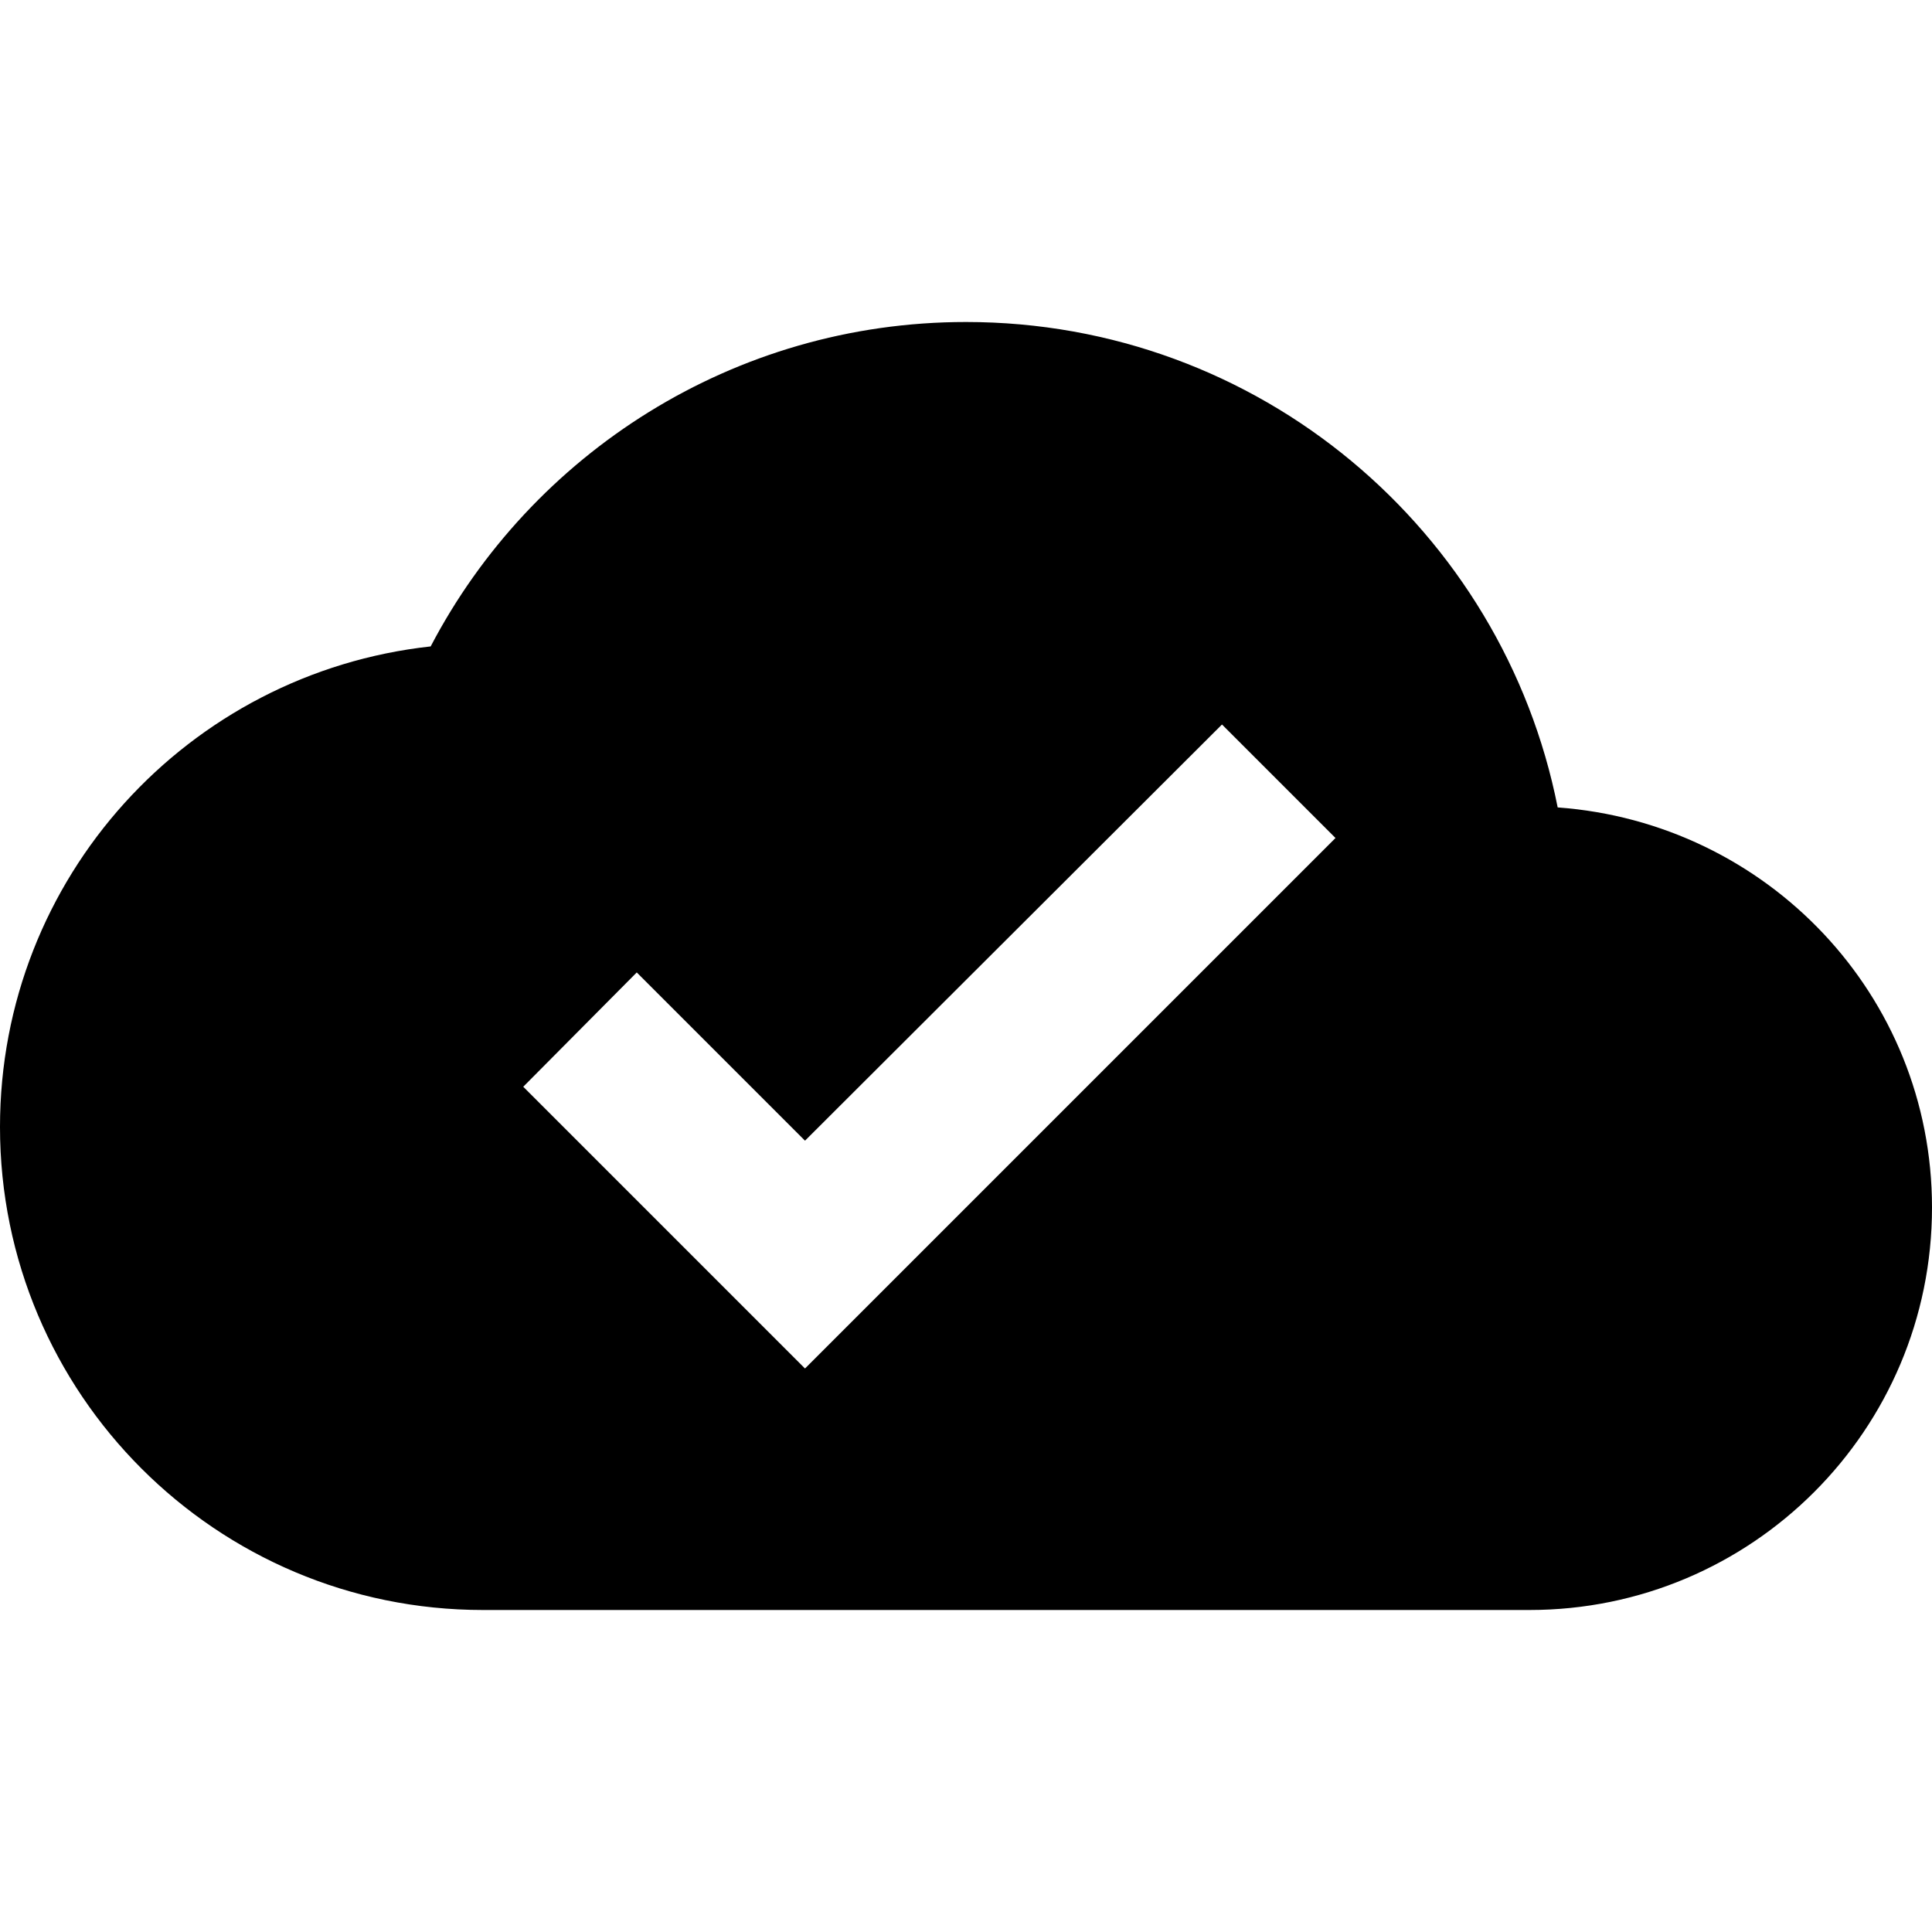
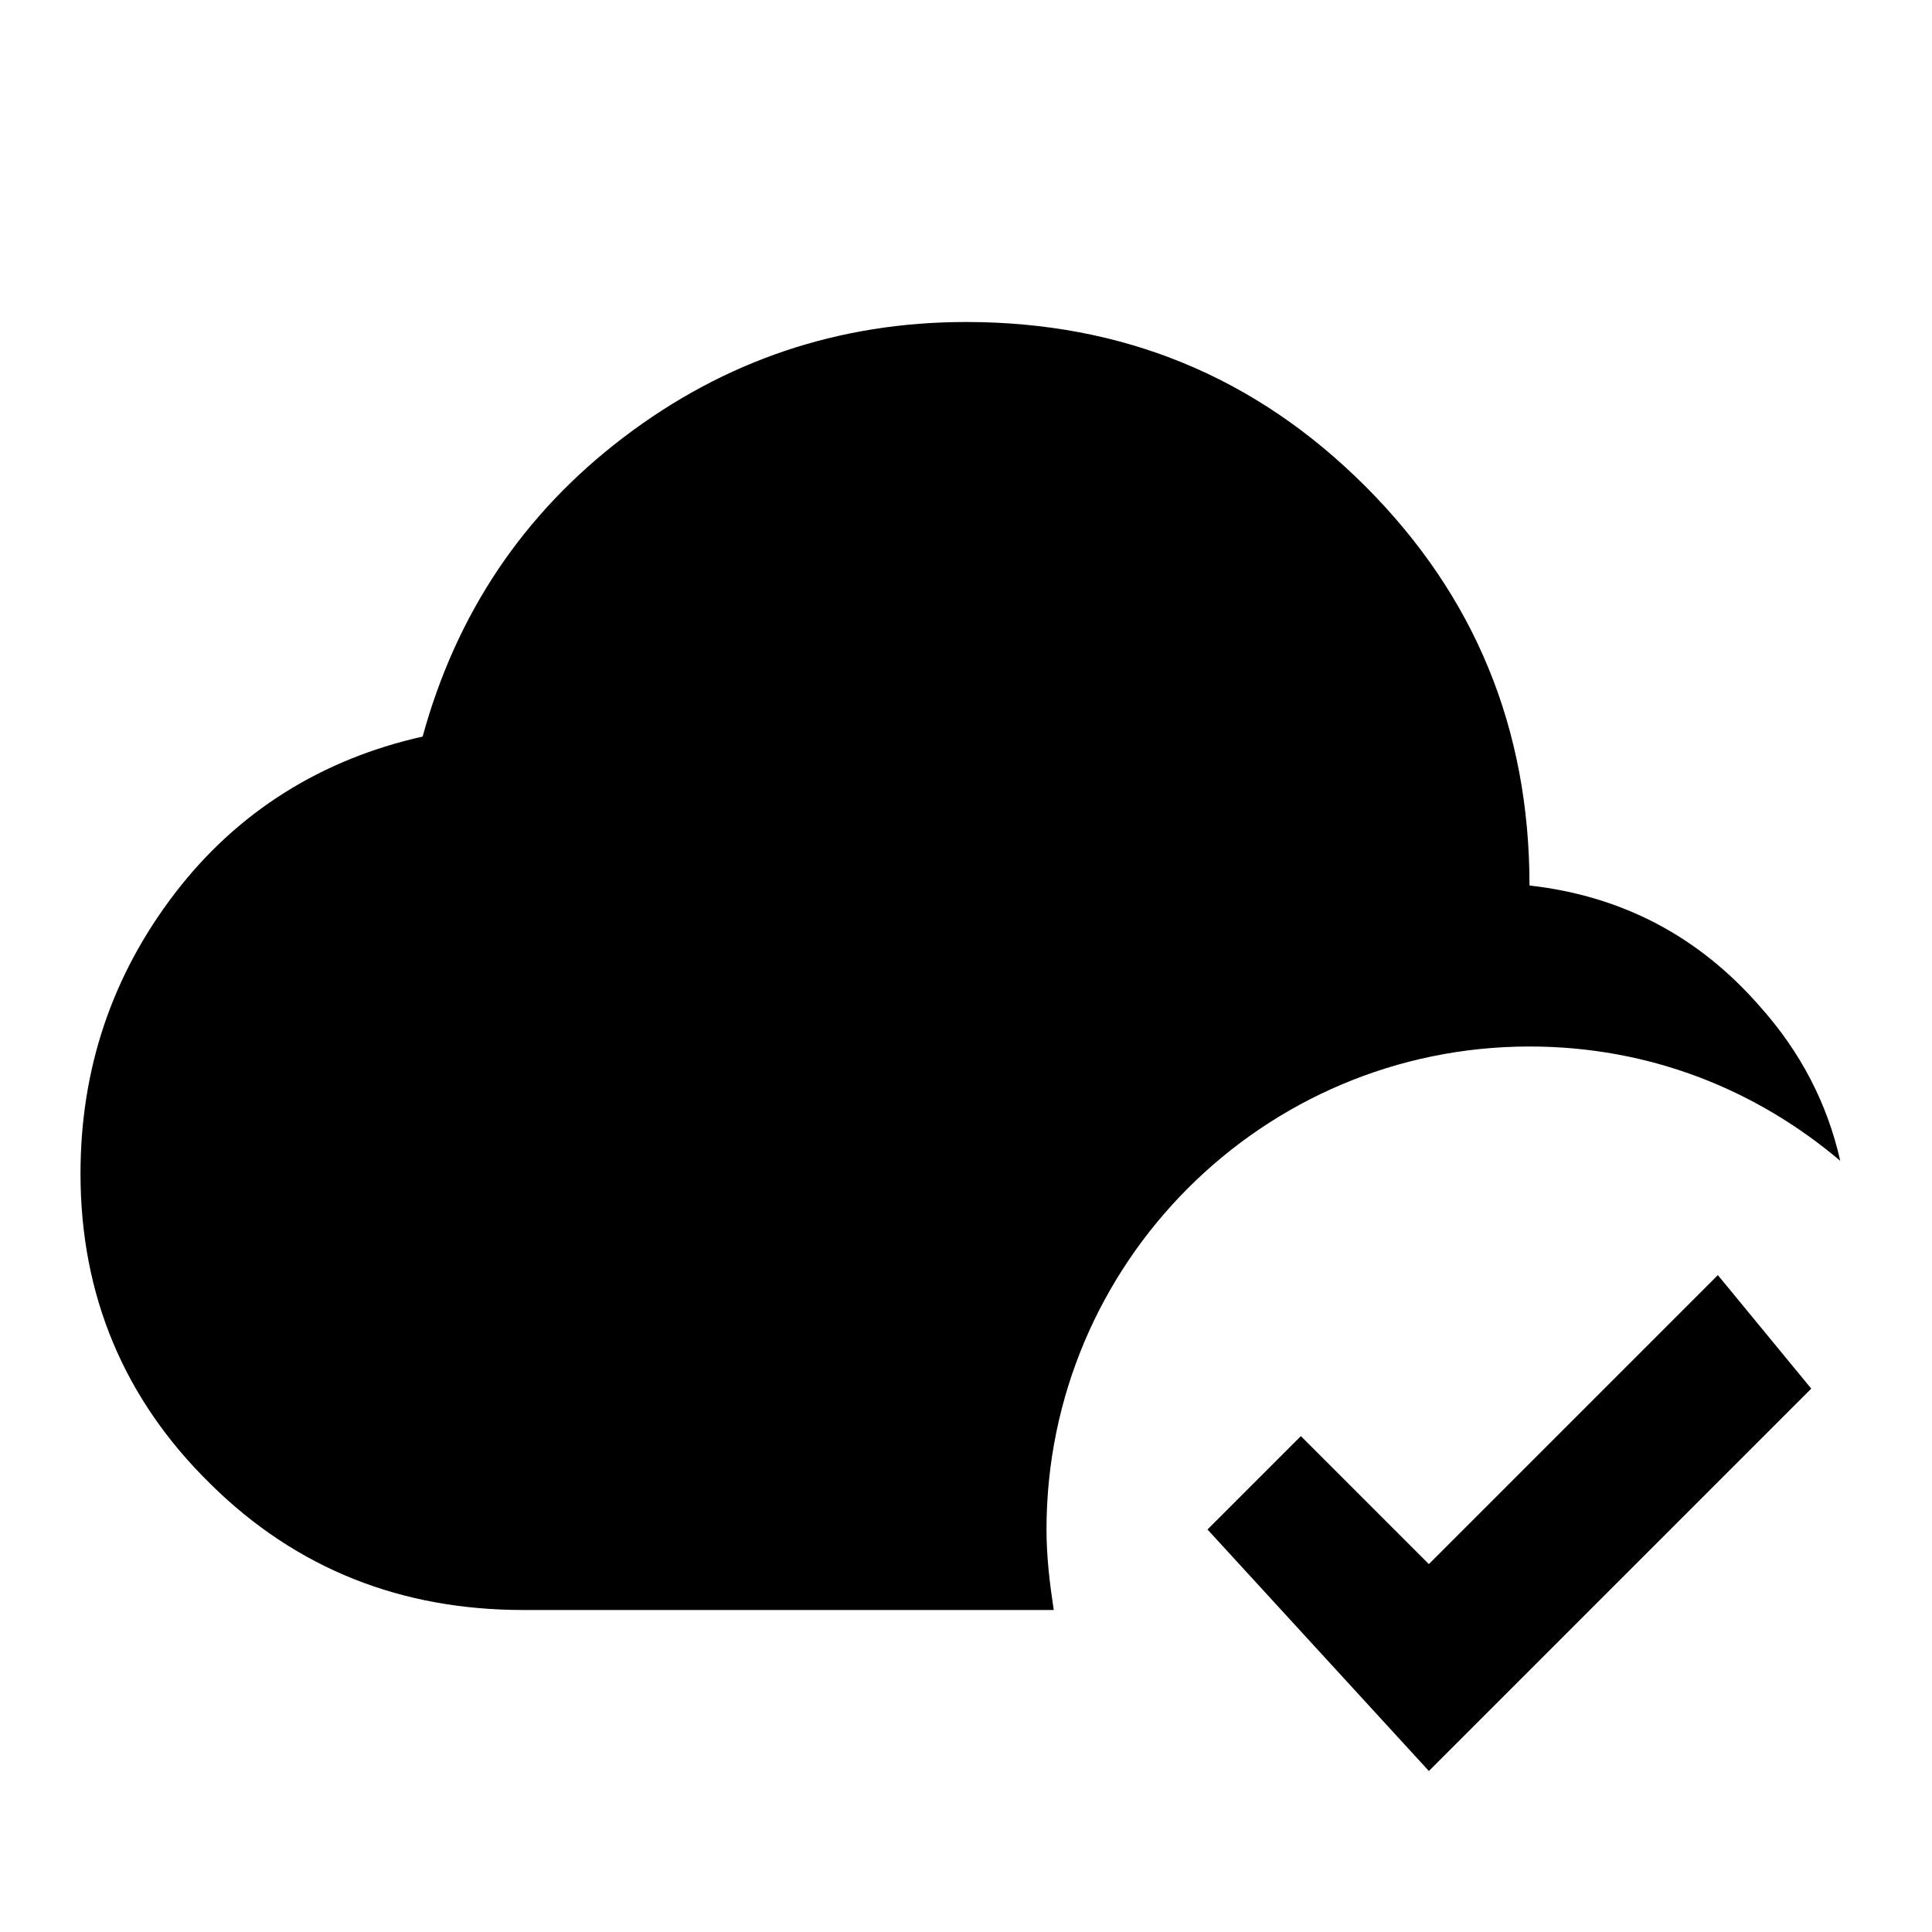
<svg xmlns="http://www.w3.org/2000/svg" viewBox="0 0 24 24">
-   <path d="M10,17L6.5,13.5L7.91,12.08L10,14.17L15.18,9L16.59,10.41M19.35,10.03C18.67,6.59 15.64,4 12,4C9.11,4 6.6,5.64 5.35,8.03C2.34,8.36 0,10.9 0,14A6,6 0 0,0 6,20H19A5,5 0 0,0 24,15C24,12.36 21.95,10.22 19.35,10.03Z" />
+   <path d="M13 19C13 19.34 13.04 19.67 13.09 20H6.5C5 20 3.69 19.5 2.61 18.43C1.54 17.38 1 16.09 1 14.58C1 13.28 1.39 12.12 2.17 11.1S4 9.43 5.25 9.15C5.67 7.62 6.5 6.38 7.75 5.43S10.42 4 12 4C13.95 4 15.6 4.68 16.96 6.04C18.32 7.4 19 9.05 19 11C20.15 11.13 21.1 11.63 21.86 12.5C22.37 13.07 22.7 13.71 22.86 14.42C21.82 13.54 20.5 13 19 13C15.69 13 13 15.69 13 19M17.75 19.43L16.16 17.84L15 19L17.75 22L22.5 17.25L21.34 15.84L17.75 19.43Z" />
</svg>
